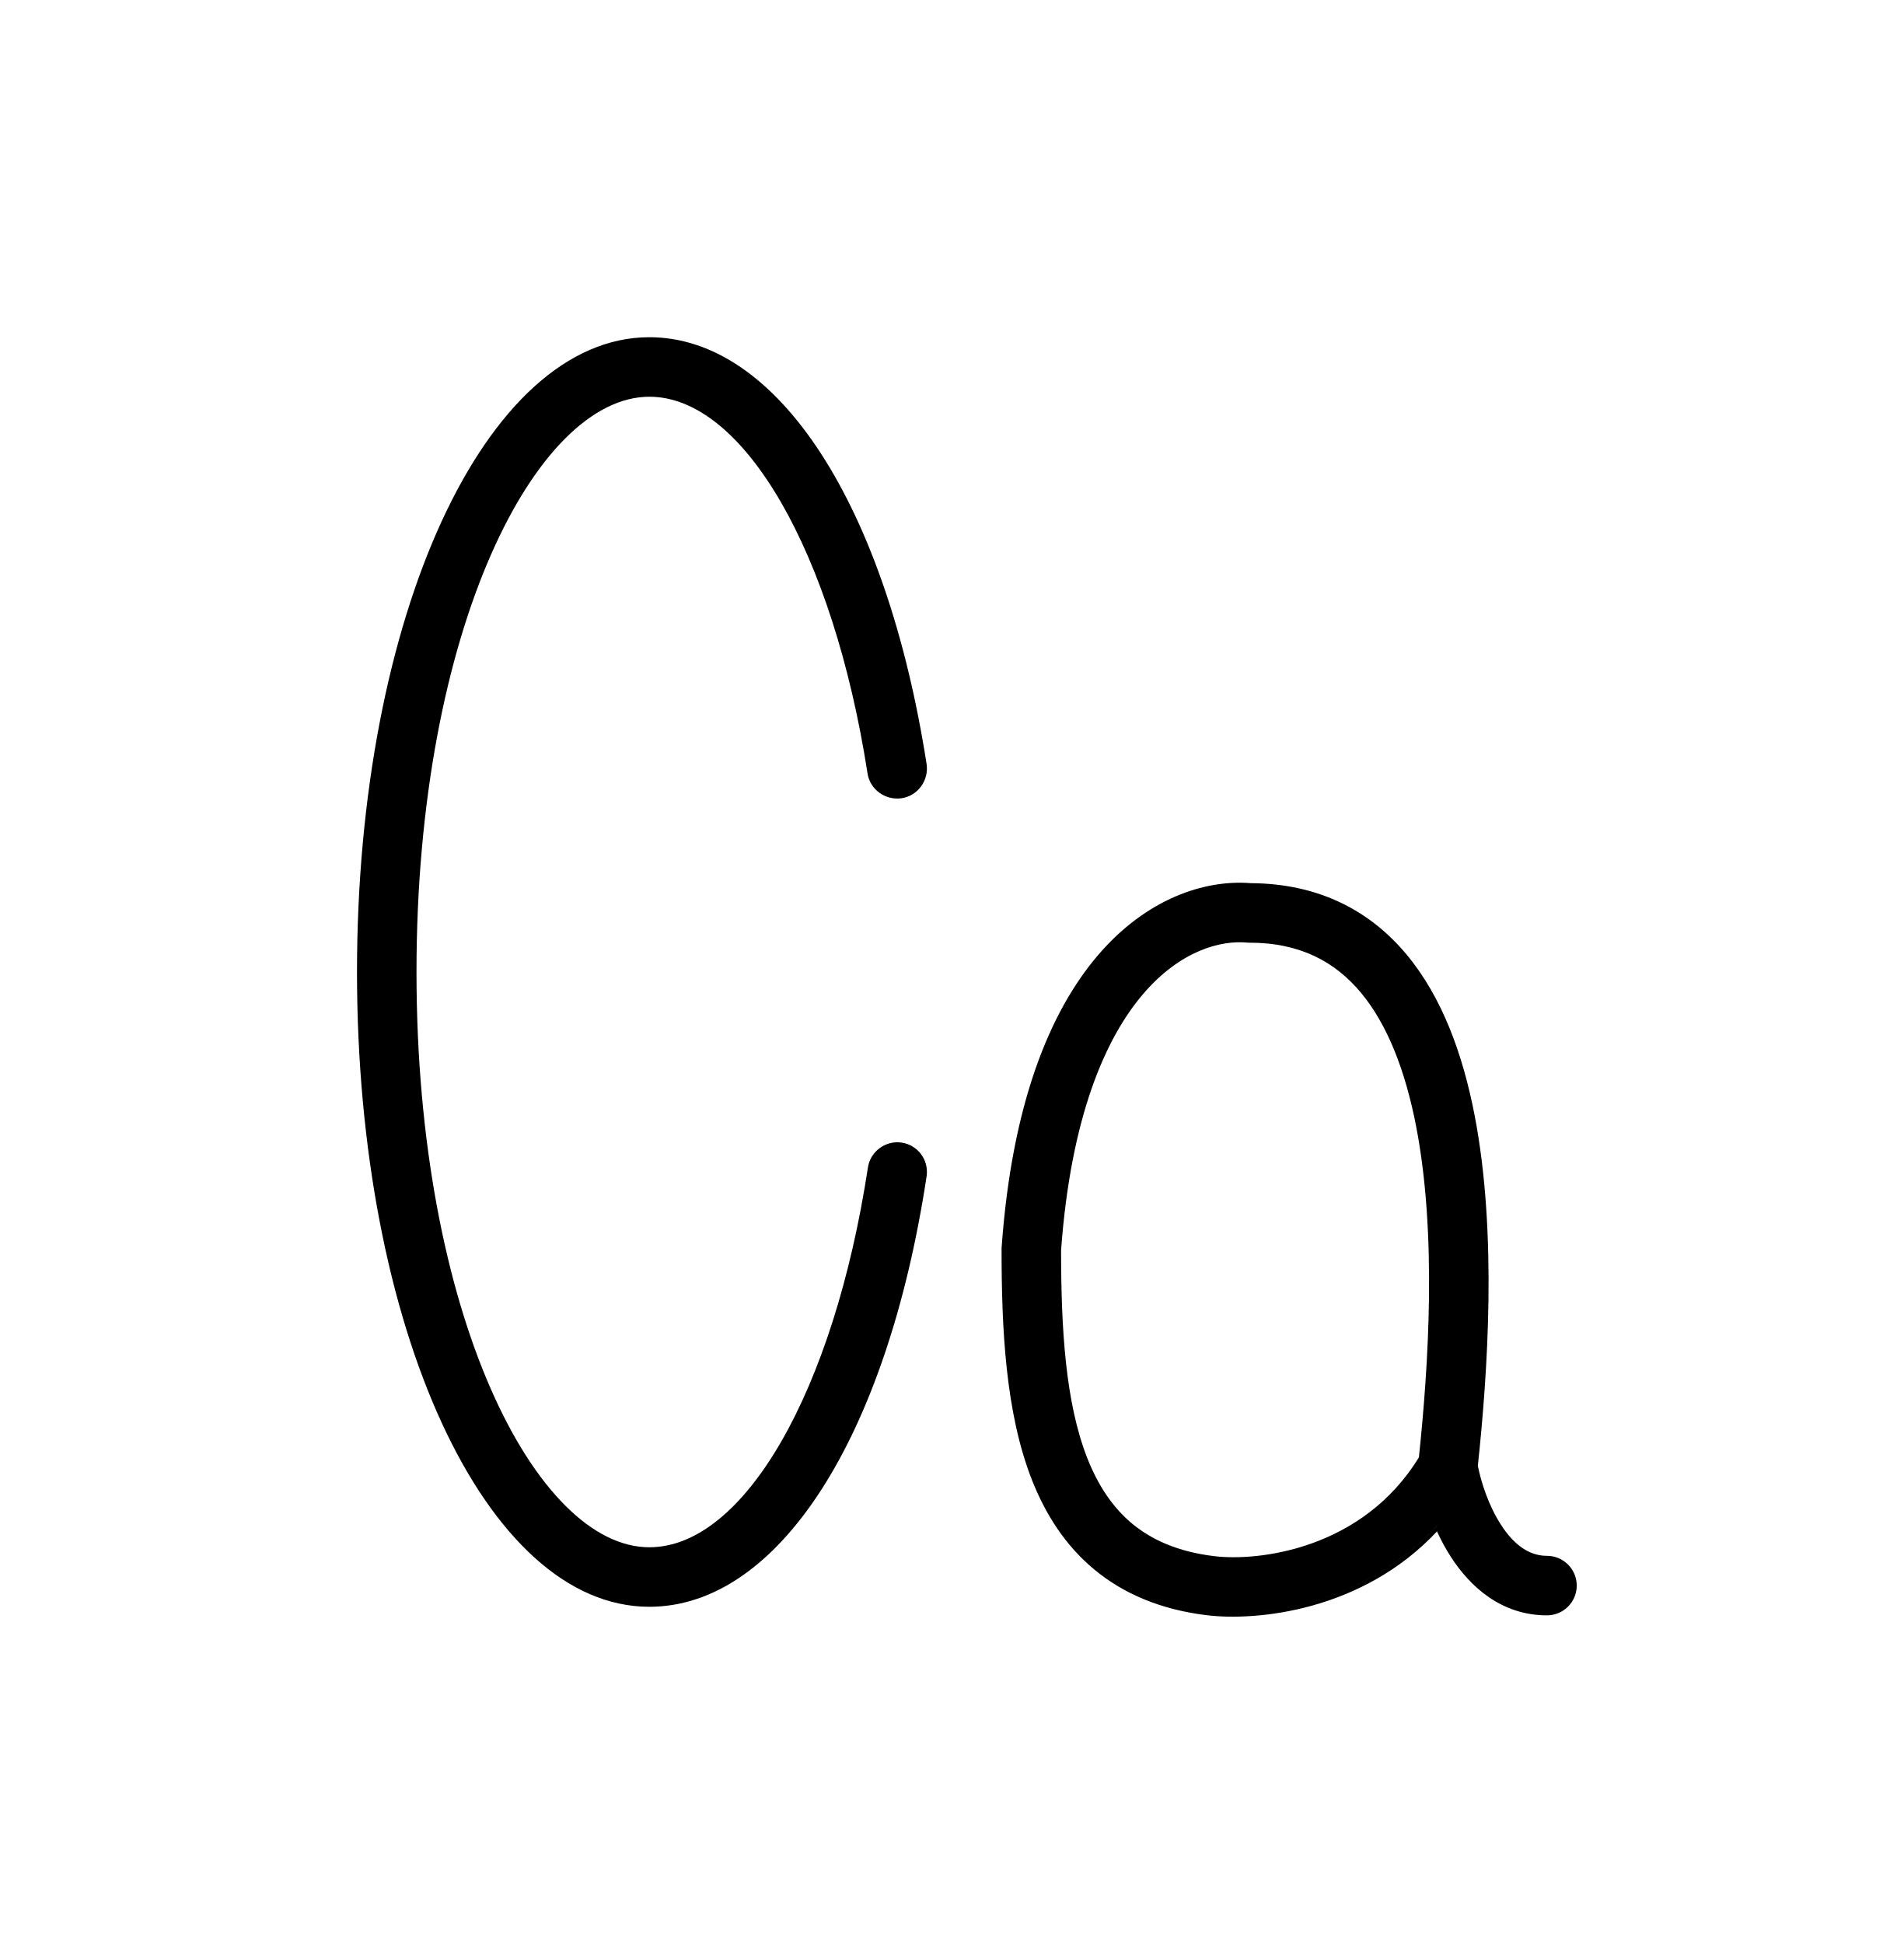
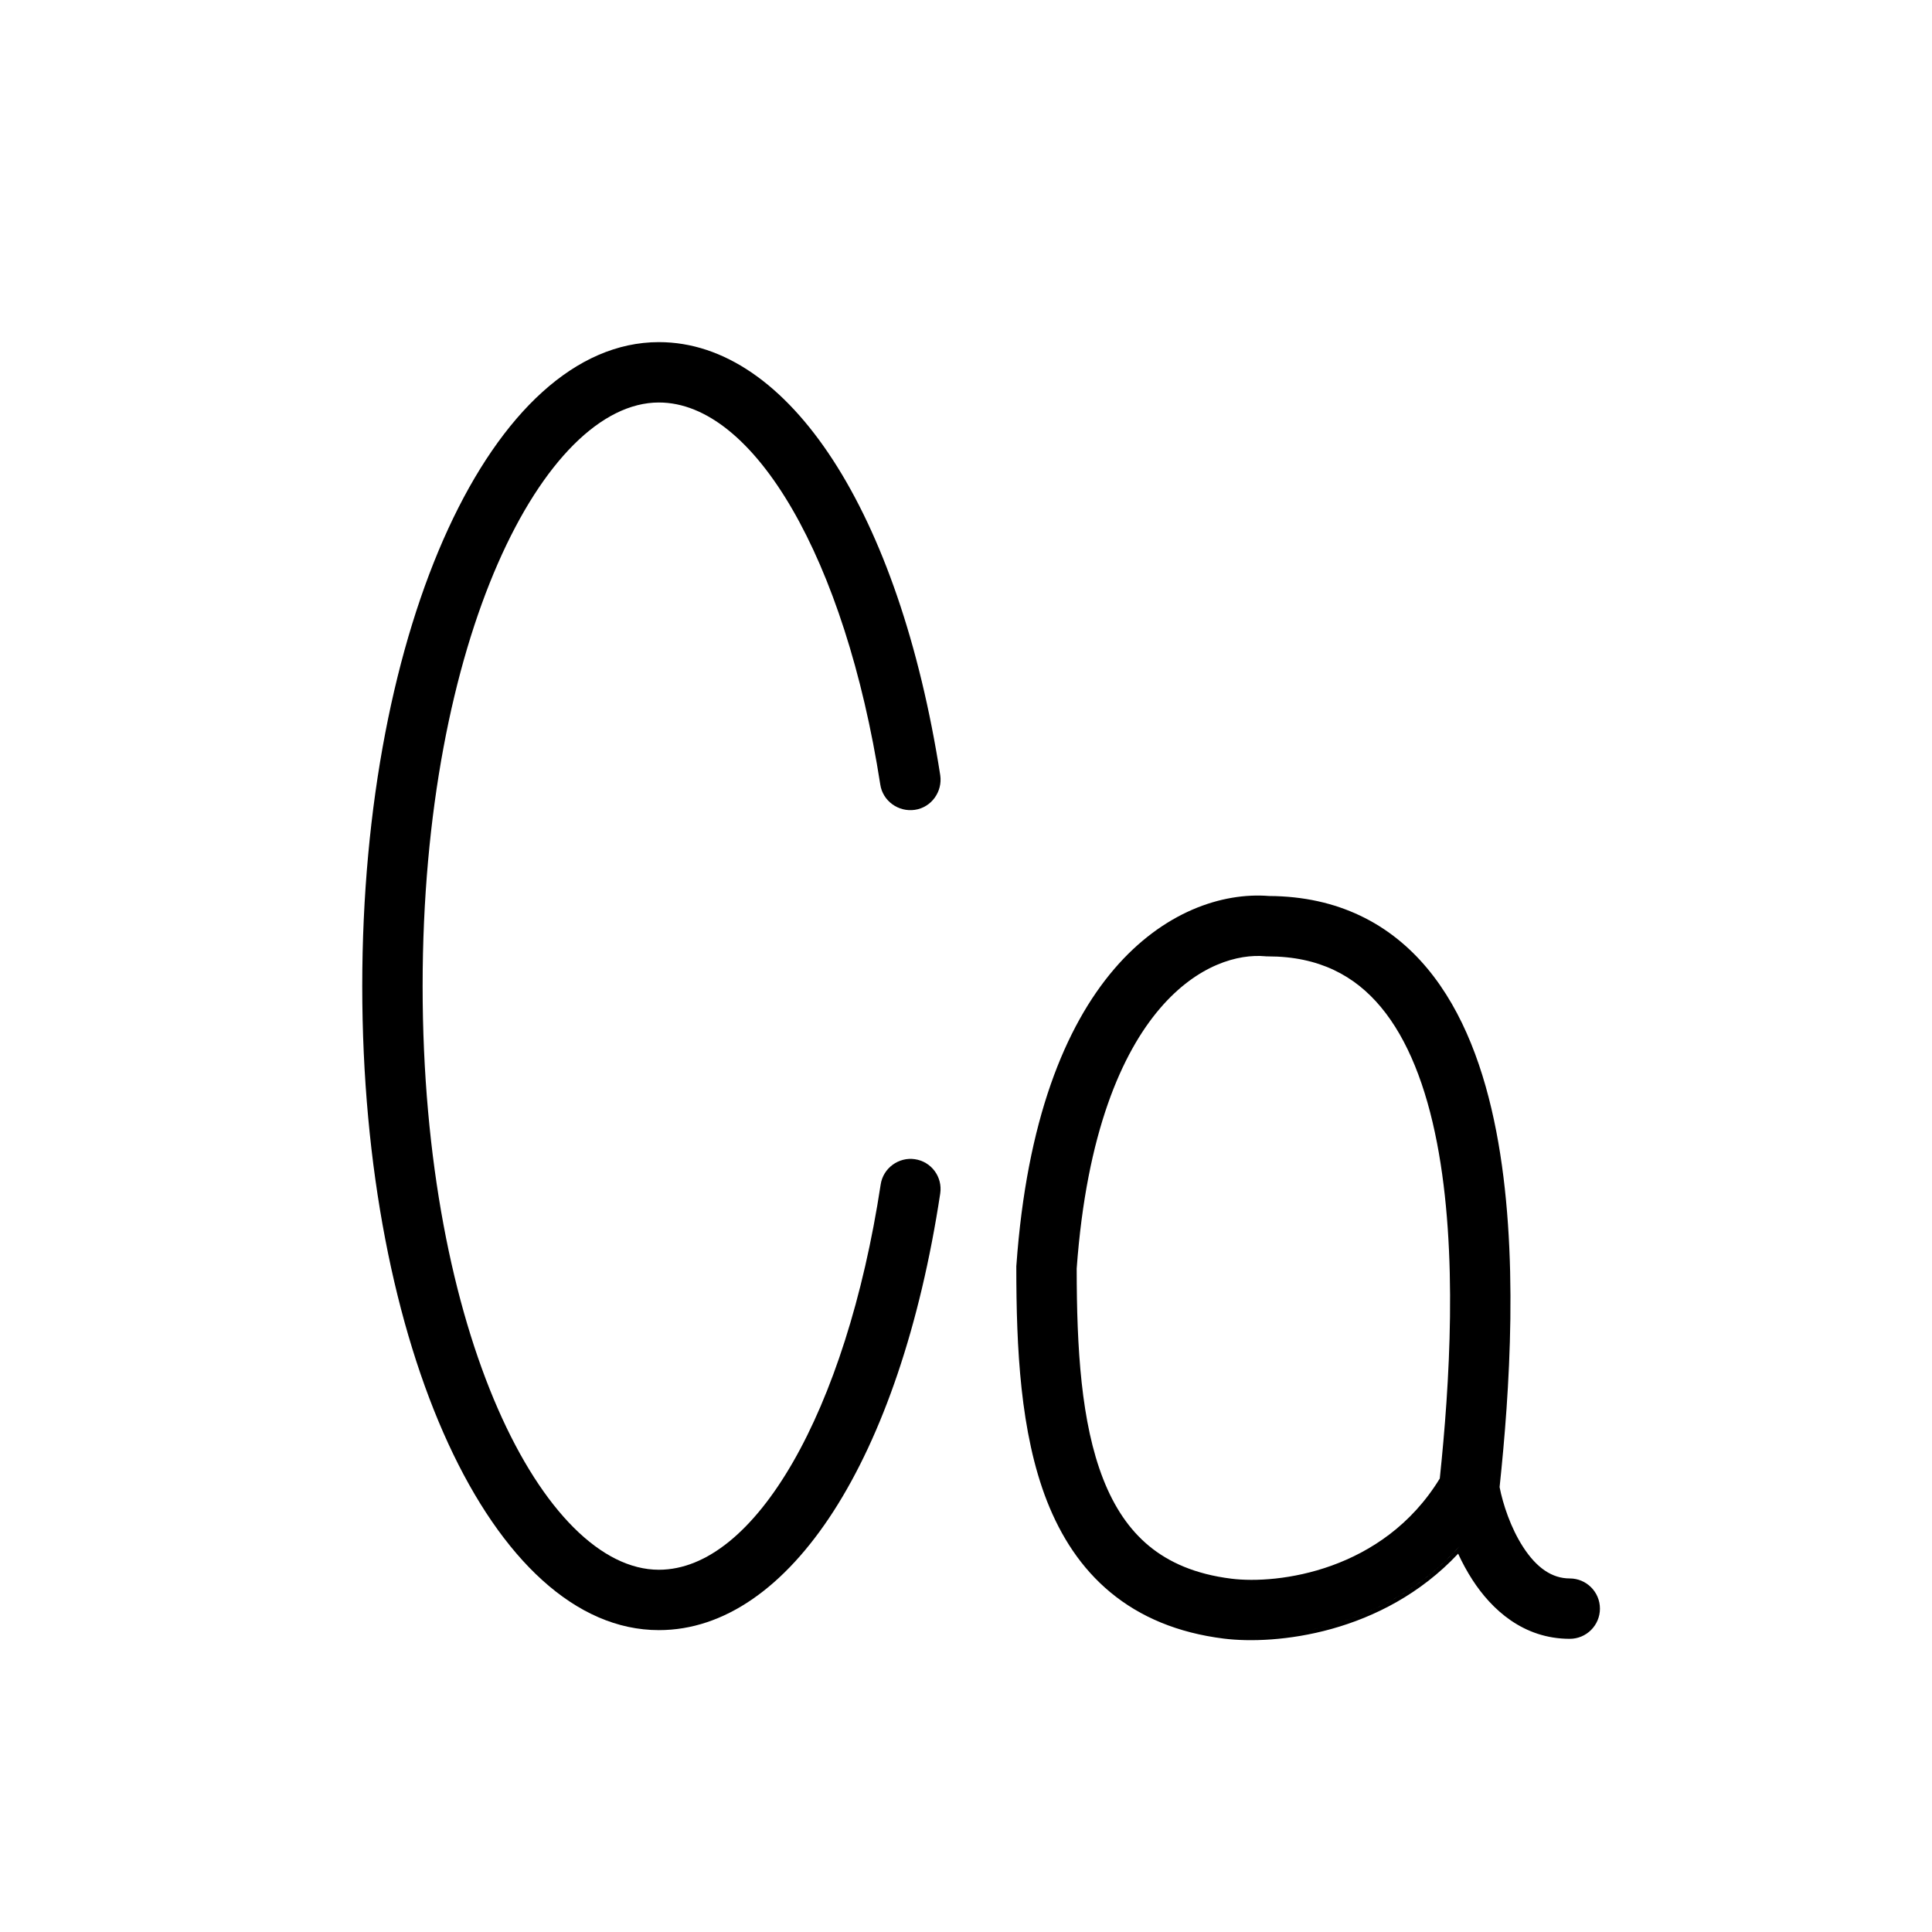
- <svg xmlns="http://www.w3.org/2000/svg" width="48" height="49" viewBox="0 0 48 49" fill="none">
+ <svg xmlns="http://www.w3.org/2000/svg" width="48" height="48" viewBox="0 0 48 48" fill="none">
  <path d="M22.73 28.8C22.33 28.74 21.94 29.02 21.88 29.43C21.02 35.07 18.76 39 16.37 39C13.53 39 10.5 33.17 10.5 24.5C10.5 15.83 13.53 10 16.37 10C18.74 10 21 13.9 21.87 19.49C21.93 19.9 22.32 20.18 22.73 20.12C23.14 20.06 23.42 19.67 23.36 19.26C22.34 12.72 19.6 8.5 16.37 8.5C12.24 8.5 9 15.53 9 24.5C9 33.47 12.24 40.5 16.37 40.5C19.62 40.5 22.36 36.24 23.36 29.65C23.42 29.24 23.14 28.86 22.73 28.8Z" fill="currentColor" />
  <path fill-rule="evenodd" clip-rule="evenodd" d="M25.252 31.435L25.25 31.458L25.25 31.489C25.25 33.473 25.345 35.596 26.015 37.302C26.357 38.169 26.856 38.956 27.59 39.563C28.328 40.174 29.26 40.568 30.407 40.711C31.676 40.869 34.342 40.611 36.227 38.601C36.328 38.821 36.447 39.042 36.583 39.252C37.057 39.983 37.841 40.716 39 40.716C39.414 40.716 39.75 40.38 39.75 39.966C39.75 39.552 39.414 39.216 39 39.216C38.559 39.216 38.176 38.952 37.842 38.436C37.532 37.958 37.34 37.37 37.257 36.947C37.504 34.612 37.751 31.087 37.174 28.105C36.881 26.59 36.363 25.141 35.459 24.058C34.535 22.951 33.242 22.27 31.533 22.261C30.36 22.167 28.896 22.656 27.68 24.077C26.459 25.505 25.509 27.84 25.252 31.435ZM36.257 38.42C36.232 38.448 36.208 38.475 36.183 38.502C34.325 40.509 31.675 40.768 30.42 40.611C29.43 40.488 28.607 40.176 27.933 39.7C28.607 40.176 29.43 40.488 30.419 40.611C31.692 40.77 34.396 40.502 36.257 38.42C36.257 38.42 36.257 38.42 36.257 38.42ZM37.591 40.176C37.977 40.441 38.444 40.616 39 40.616C39.359 40.616 39.65 40.325 39.65 39.966C39.65 39.899 39.64 39.834 39.621 39.773C39.64 39.834 39.65 39.899 39.65 39.966C39.65 40.325 39.359 40.616 39 40.616C38.444 40.616 37.977 40.441 37.591 40.176ZM37.758 38.491C37.758 38.491 37.758 38.491 37.758 38.491C37.758 38.491 37.758 38.491 37.758 38.491C37.758 38.491 37.758 38.491 37.758 38.491ZM37.643 38.3C37.388 37.844 37.229 37.33 37.156 36.951C37.404 34.618 37.651 31.097 37.076 28.124C36.871 27.068 36.558 26.049 36.083 25.168C36.558 26.049 36.871 27.068 37.076 28.124C37.651 31.097 37.404 34.618 37.156 36.951C37.229 37.33 37.388 37.844 37.643 38.3ZM31.432 23.758L31.462 23.761L31.5 23.761C32.775 23.761 33.659 24.242 34.307 25.019C34.981 25.827 35.431 26.995 35.701 28.39C36.228 31.115 36.014 34.417 35.771 36.733C34.361 39.041 31.744 39.366 30.593 39.222C29.691 39.11 29.037 38.813 28.546 38.408C28.052 37.999 27.683 37.444 27.411 36.753C26.859 35.348 26.751 33.498 26.75 31.516C26.996 28.133 27.877 26.154 28.82 25.053C29.759 23.956 30.777 23.699 31.432 23.758ZM27.318 36.789C27.422 37.053 27.54 37.298 27.674 37.523C27.54 37.298 27.422 37.053 27.318 36.789C26.758 35.364 26.651 33.495 26.65 31.512C26.896 28.114 27.783 26.111 28.744 24.988C29.702 23.868 30.751 23.596 31.441 23.659L31.471 23.661H31.5C32.642 23.661 33.483 24.04 34.122 24.67C33.483 24.04 32.642 23.661 31.5 23.661H31.471L31.441 23.659C30.751 23.596 29.702 23.868 28.744 24.988C27.783 26.111 26.896 28.114 26.65 31.512C26.651 33.495 26.758 35.364 27.318 36.789Z" fill="currentColor" />
</svg>
